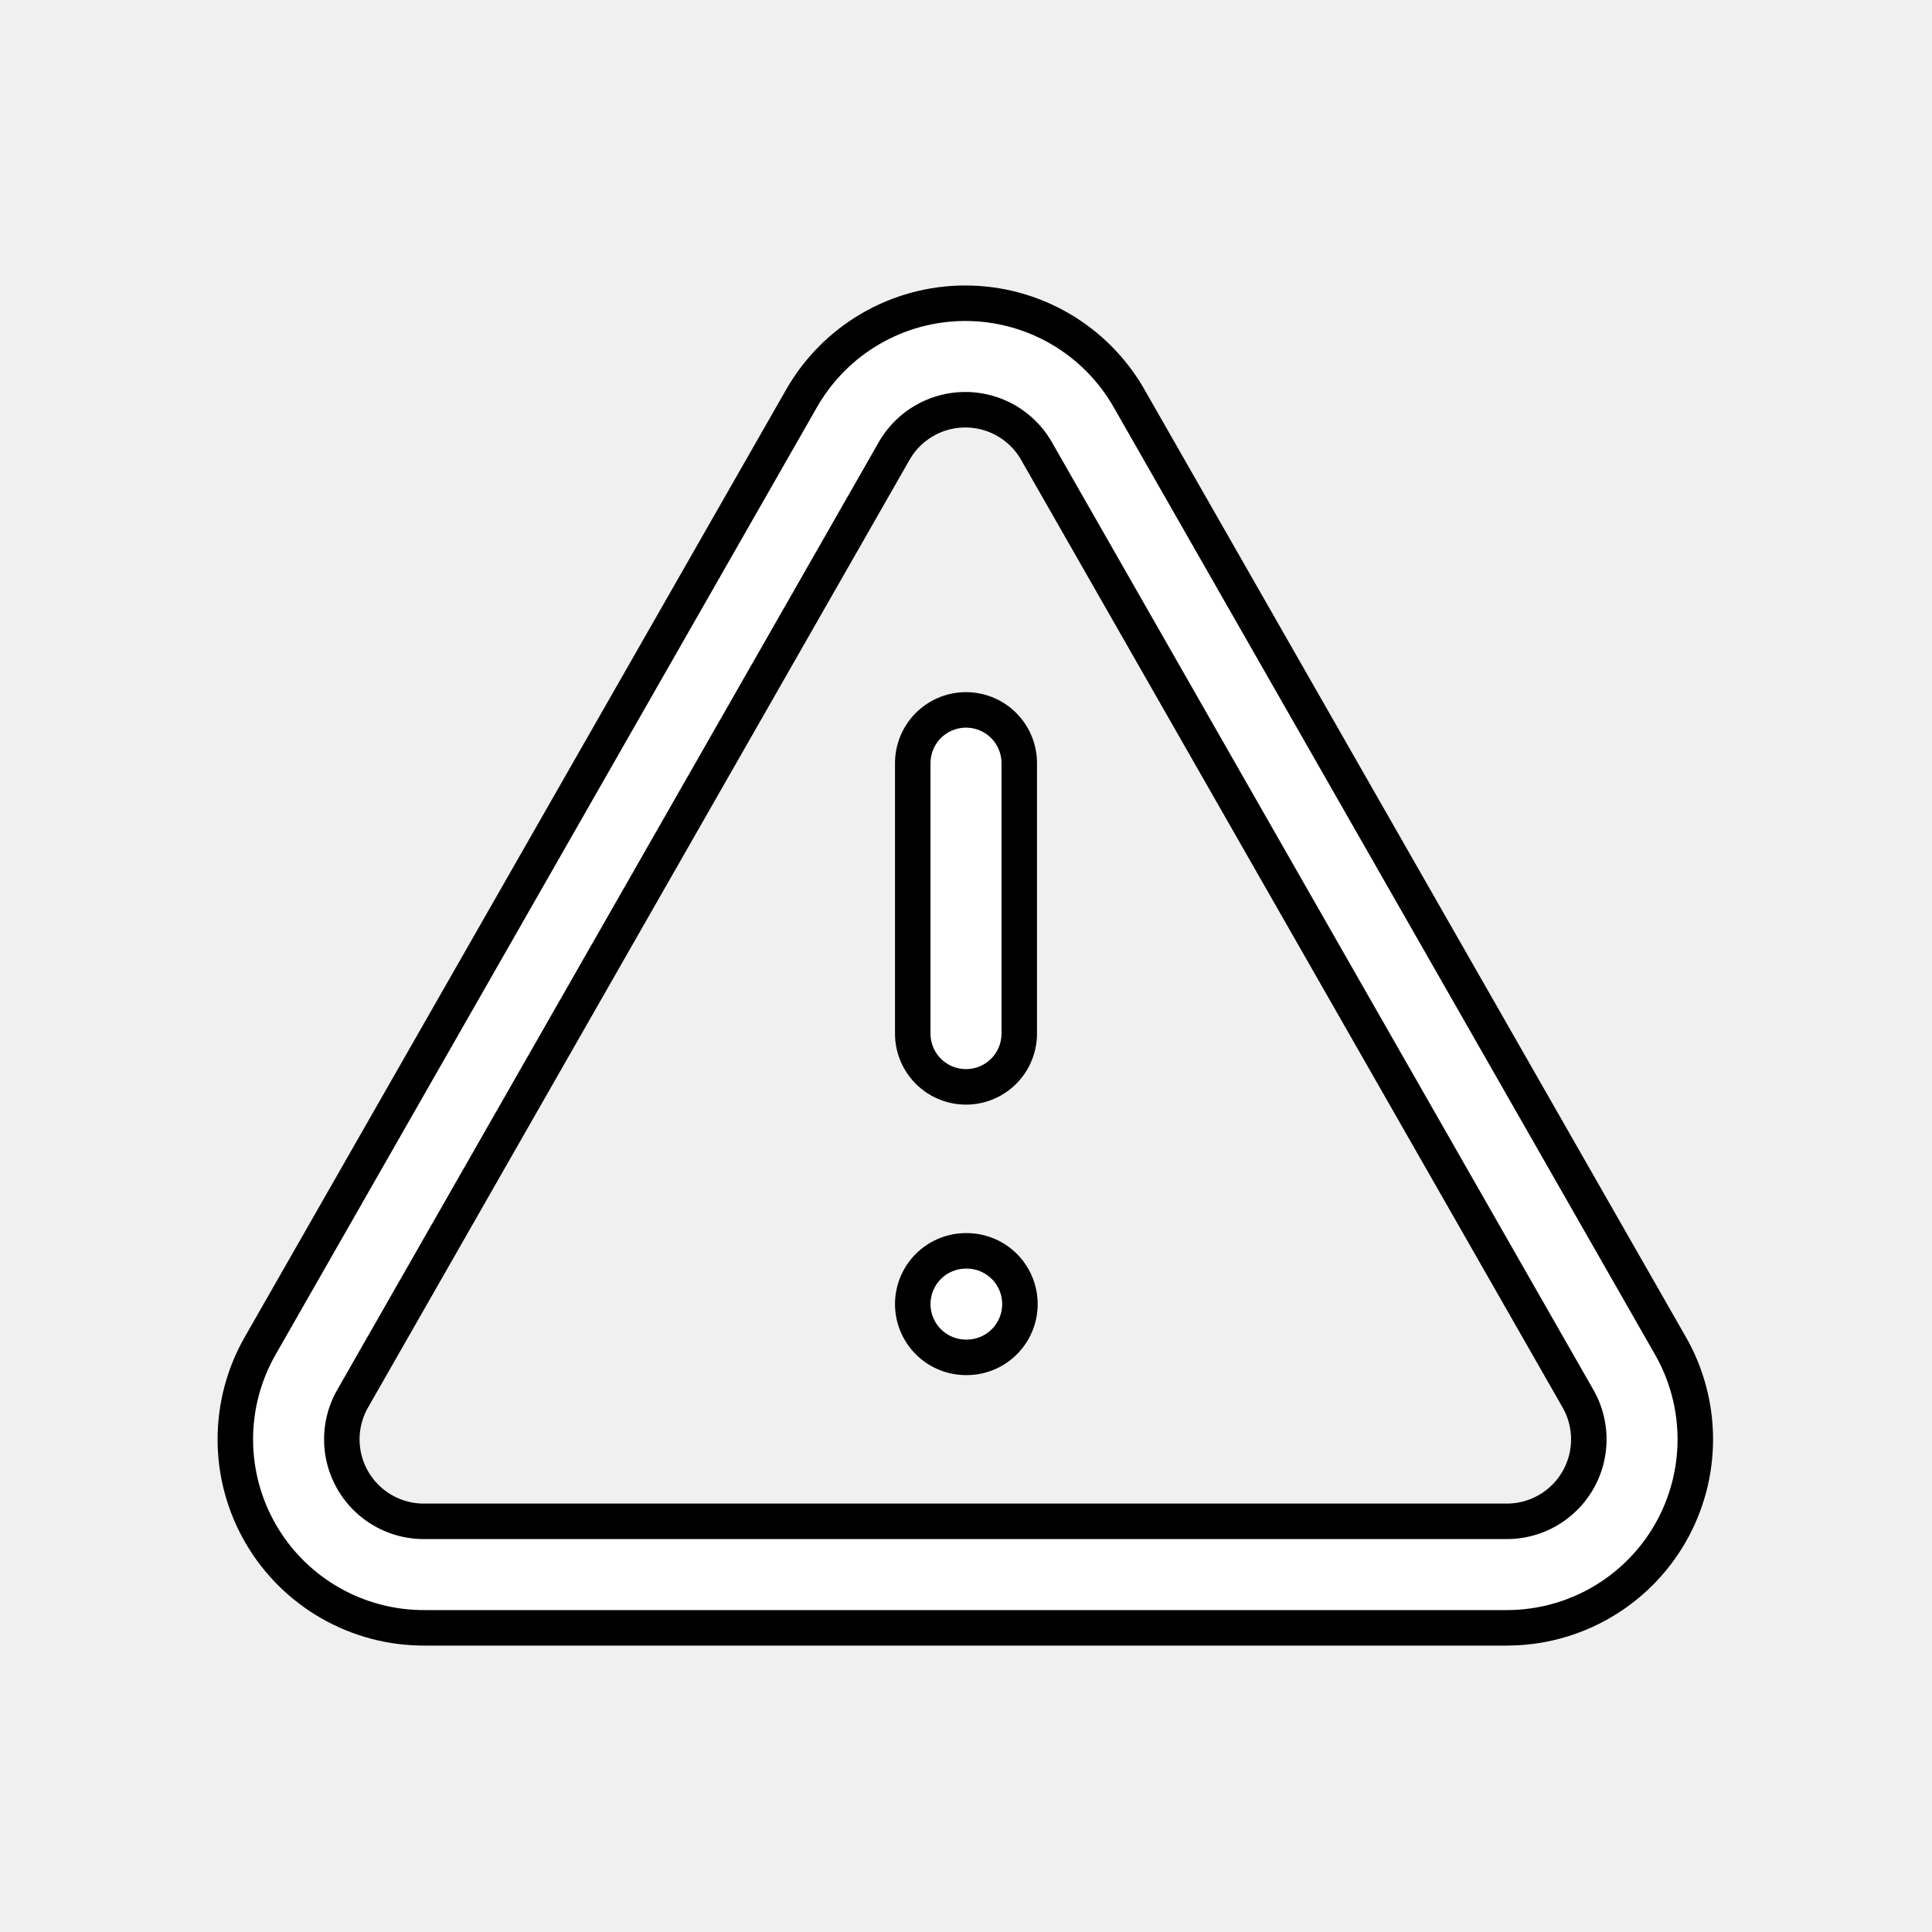
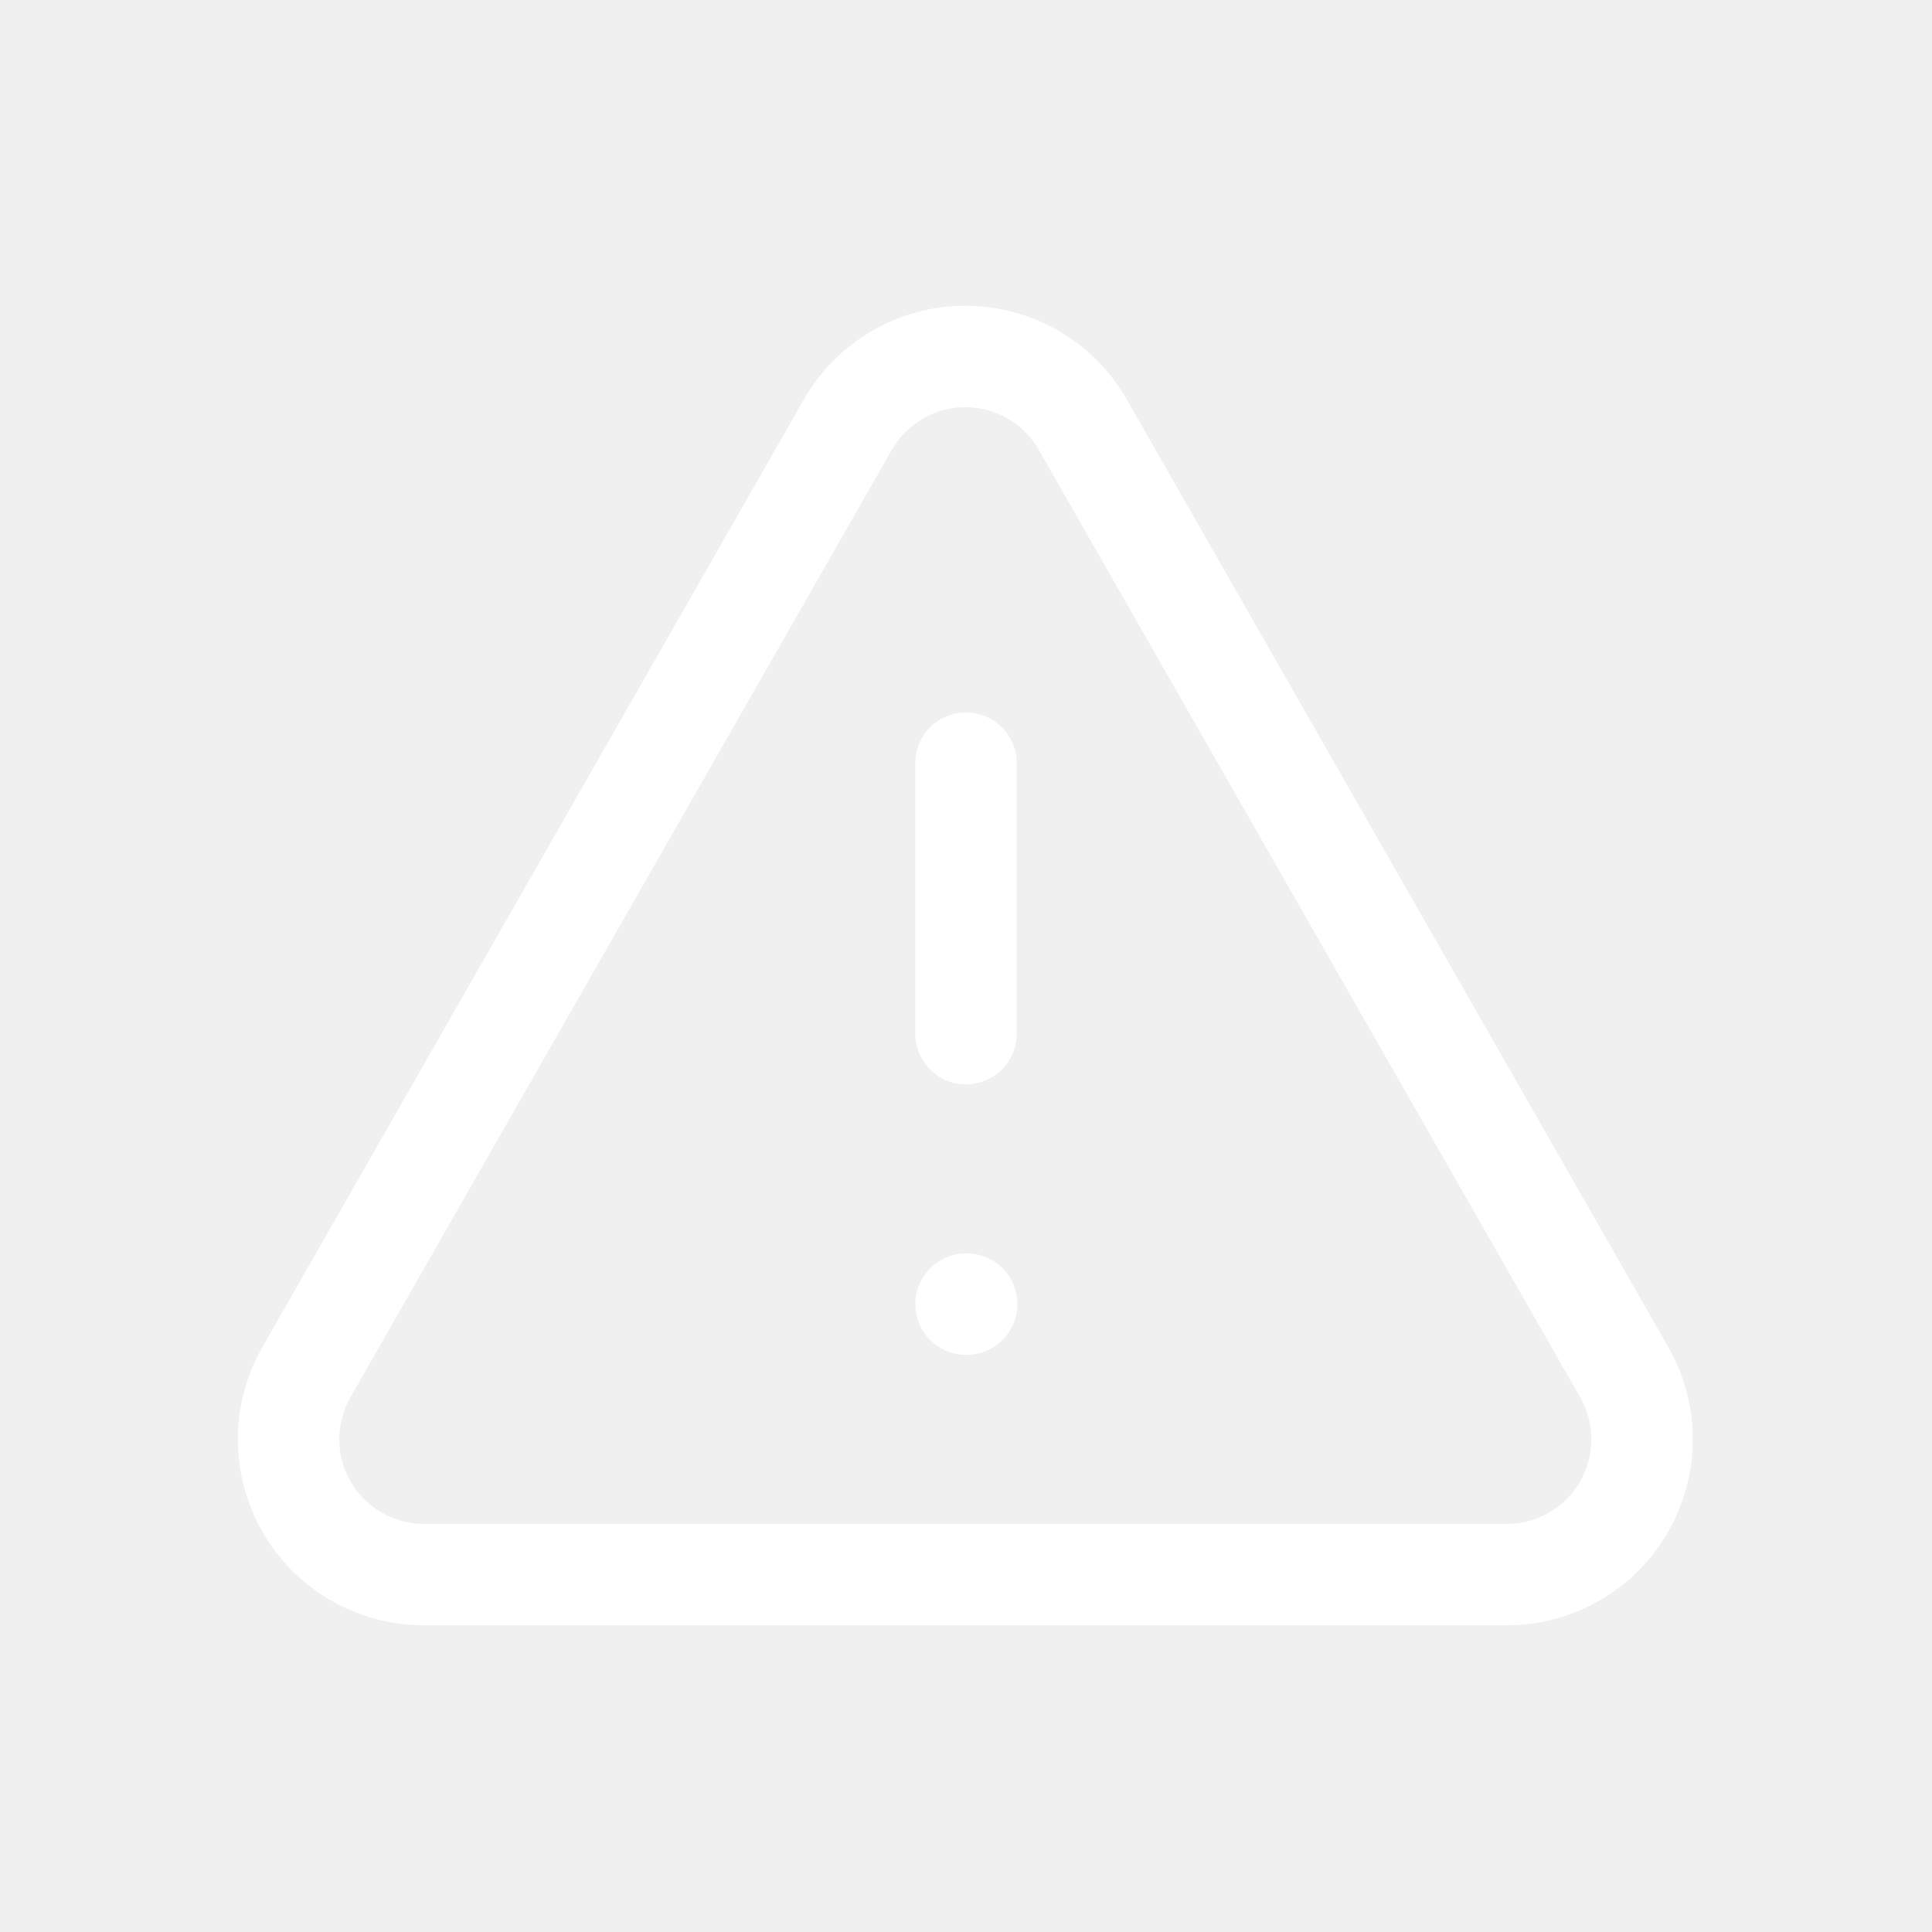
<svg xmlns="http://www.w3.org/2000/svg" width="72" height="72" viewBox="0 0 24 24" fill="none">
  <g transform="translate(1.92 1.92) scale(0.84)" stroke-linecap="round" stroke-linejoin="round">
-     <g stroke="#000" stroke-width="2.1">
-       <path d="m21.73 18-8-14a2 2 0 0 0-3.48 0l-8 14A2 2 0 0 0 4 21h16a2 2 0 0 0 1.73-3" />
-       <path d="M12 9v4M12 17h.01" />
-     </g>
-     <g stroke="#fff" stroke-width="1.05">
+     <g stroke="#fff" stroke-width="1.5">
      <path d="m21.73 18-8-14a2 2 0 0 0-3.48 0l-8 14A2 2 0 0 0 4 21h16a2 2 0 0 0 1.73-3" />
      <path d="M12 9v4M12 17h.01" />
    </g>
  </g>
</svg>
